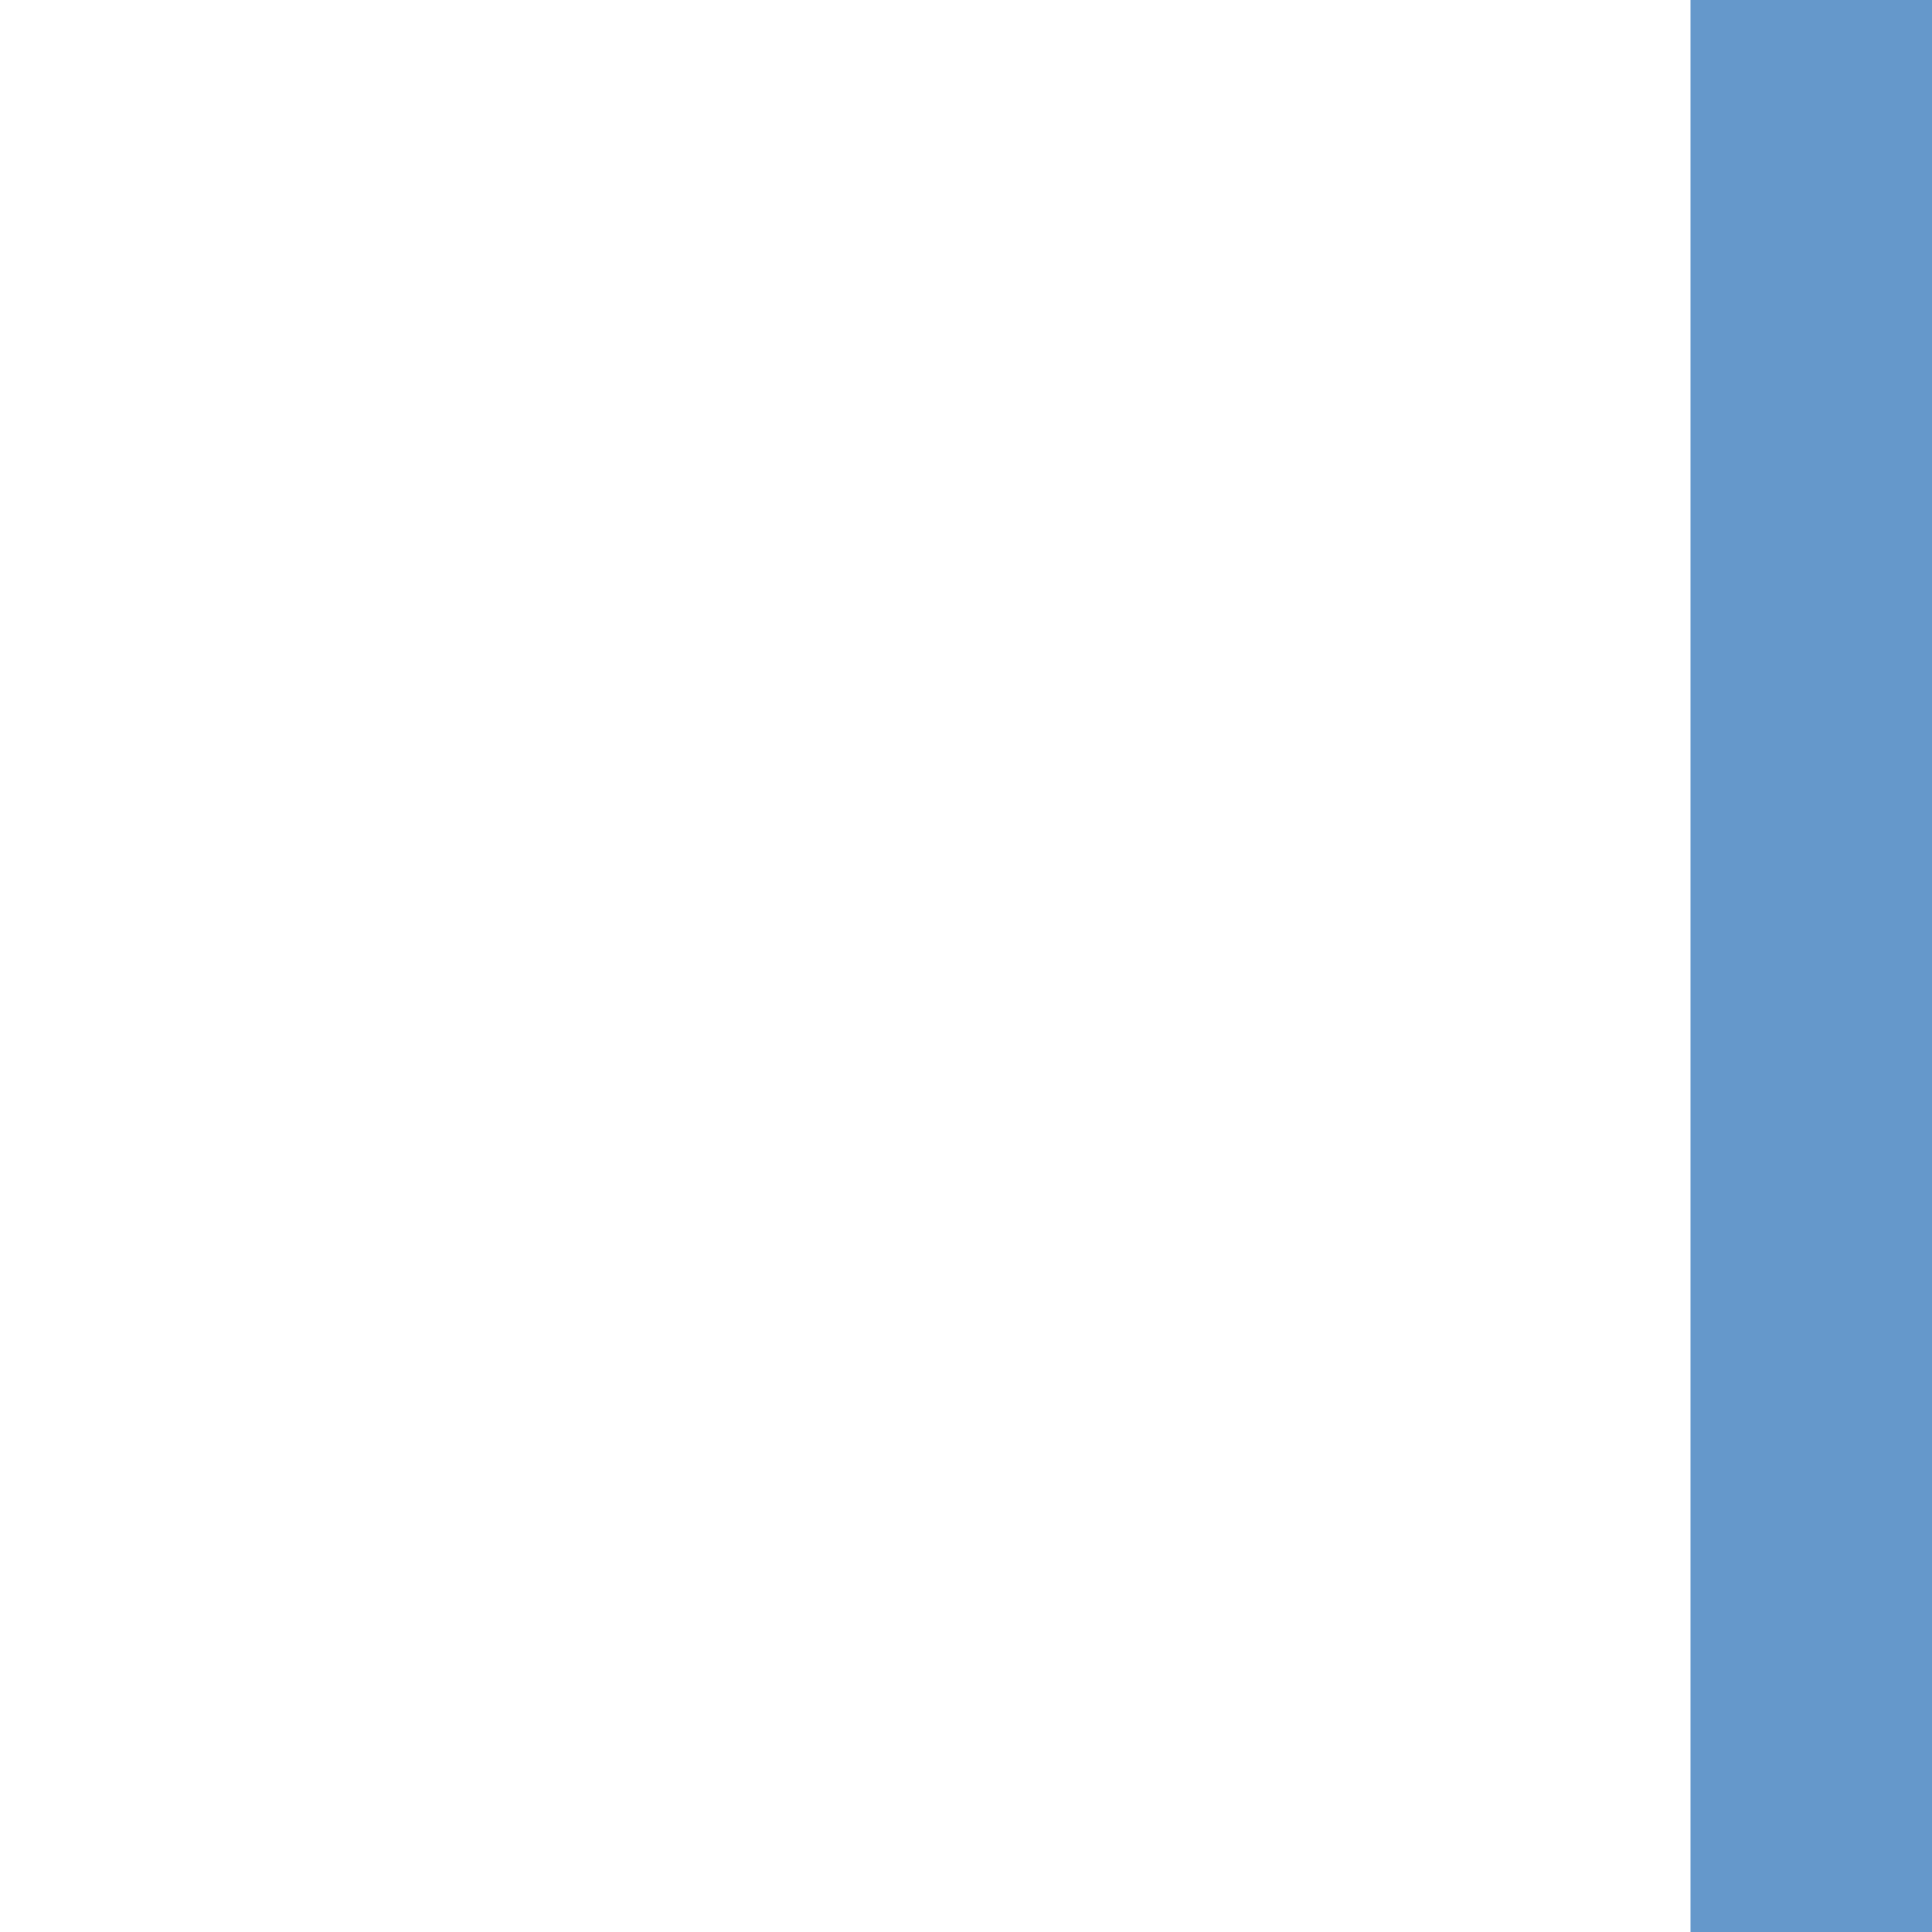
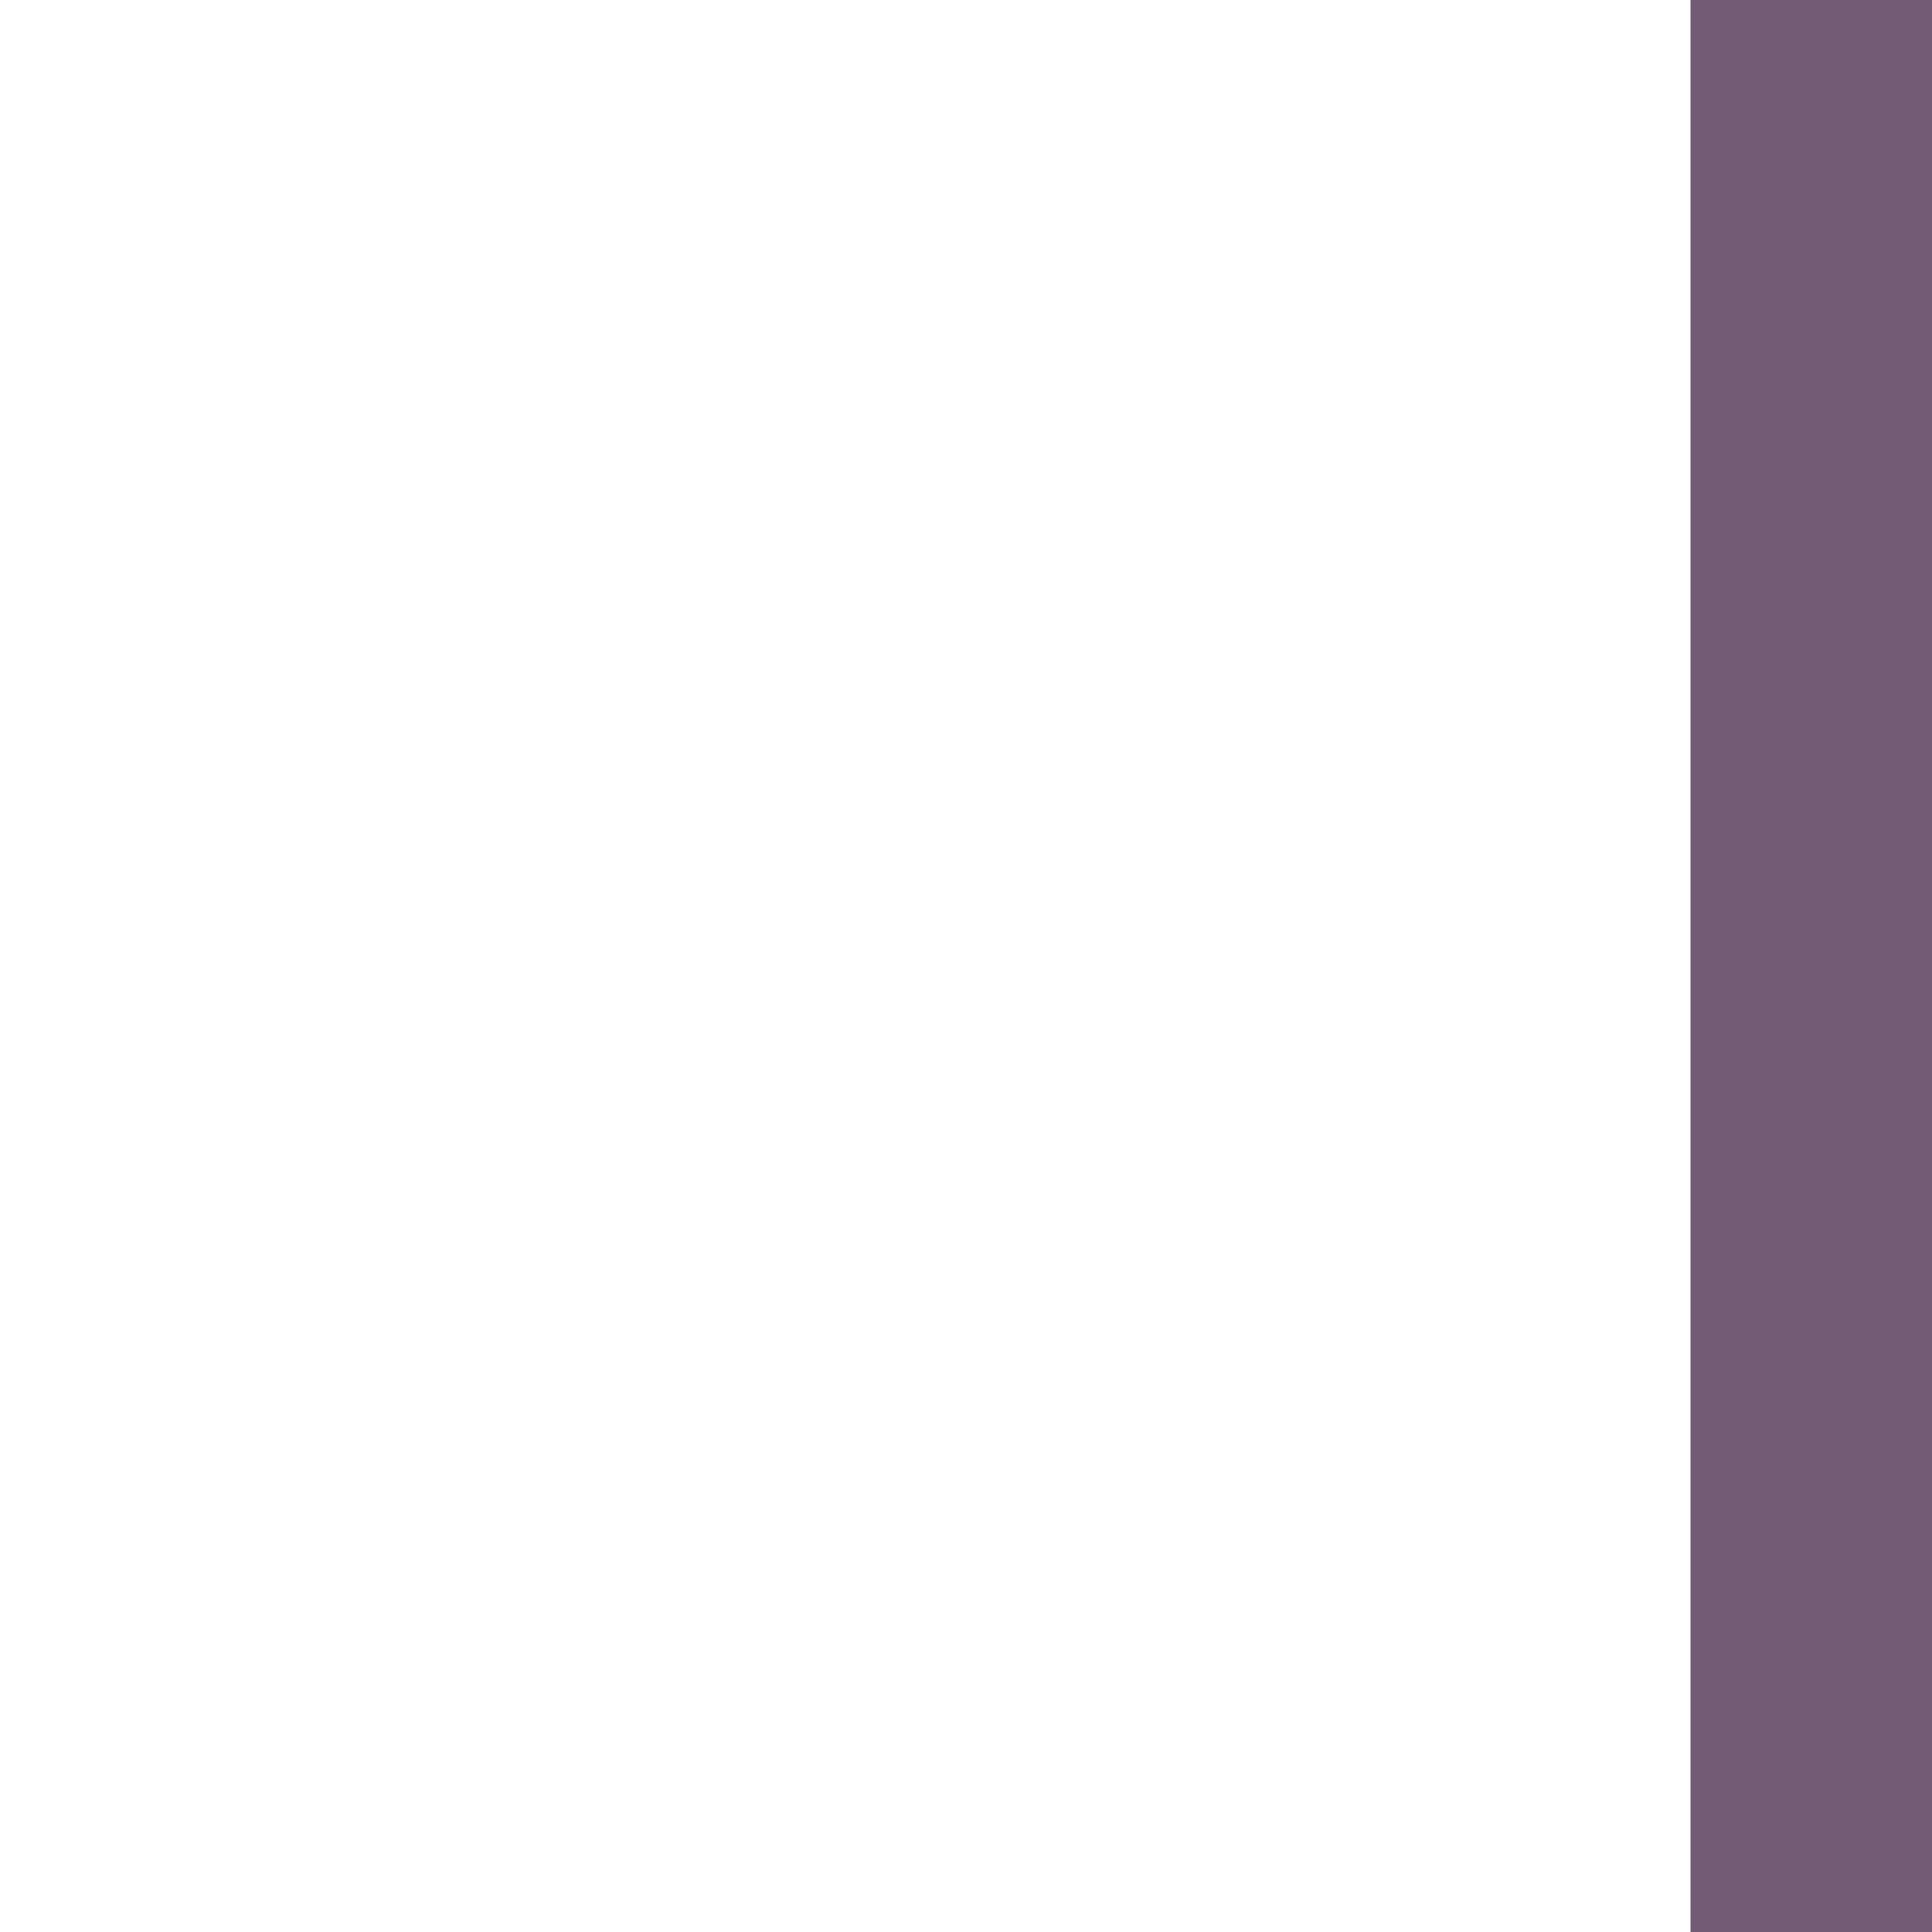
<svg xmlns="http://www.w3.org/2000/svg" width="24" height="24" id="svg11300" version="1.0" style="display:inline;enable-background:new">
  <defs id="defs3" />
  <g style="display:inline" id="layer1" transform="translate(0,-276)">
-     <rect style="fill:#6598cb;fill-opacity:1" id="rect2997" width="3" height="24" x="21" y="276" />
+     <rect style="fill:#735b75;fill-opacity:1" id="rect2997" width="3" height="24" x="21" y="276" />
  </g>
</svg>
